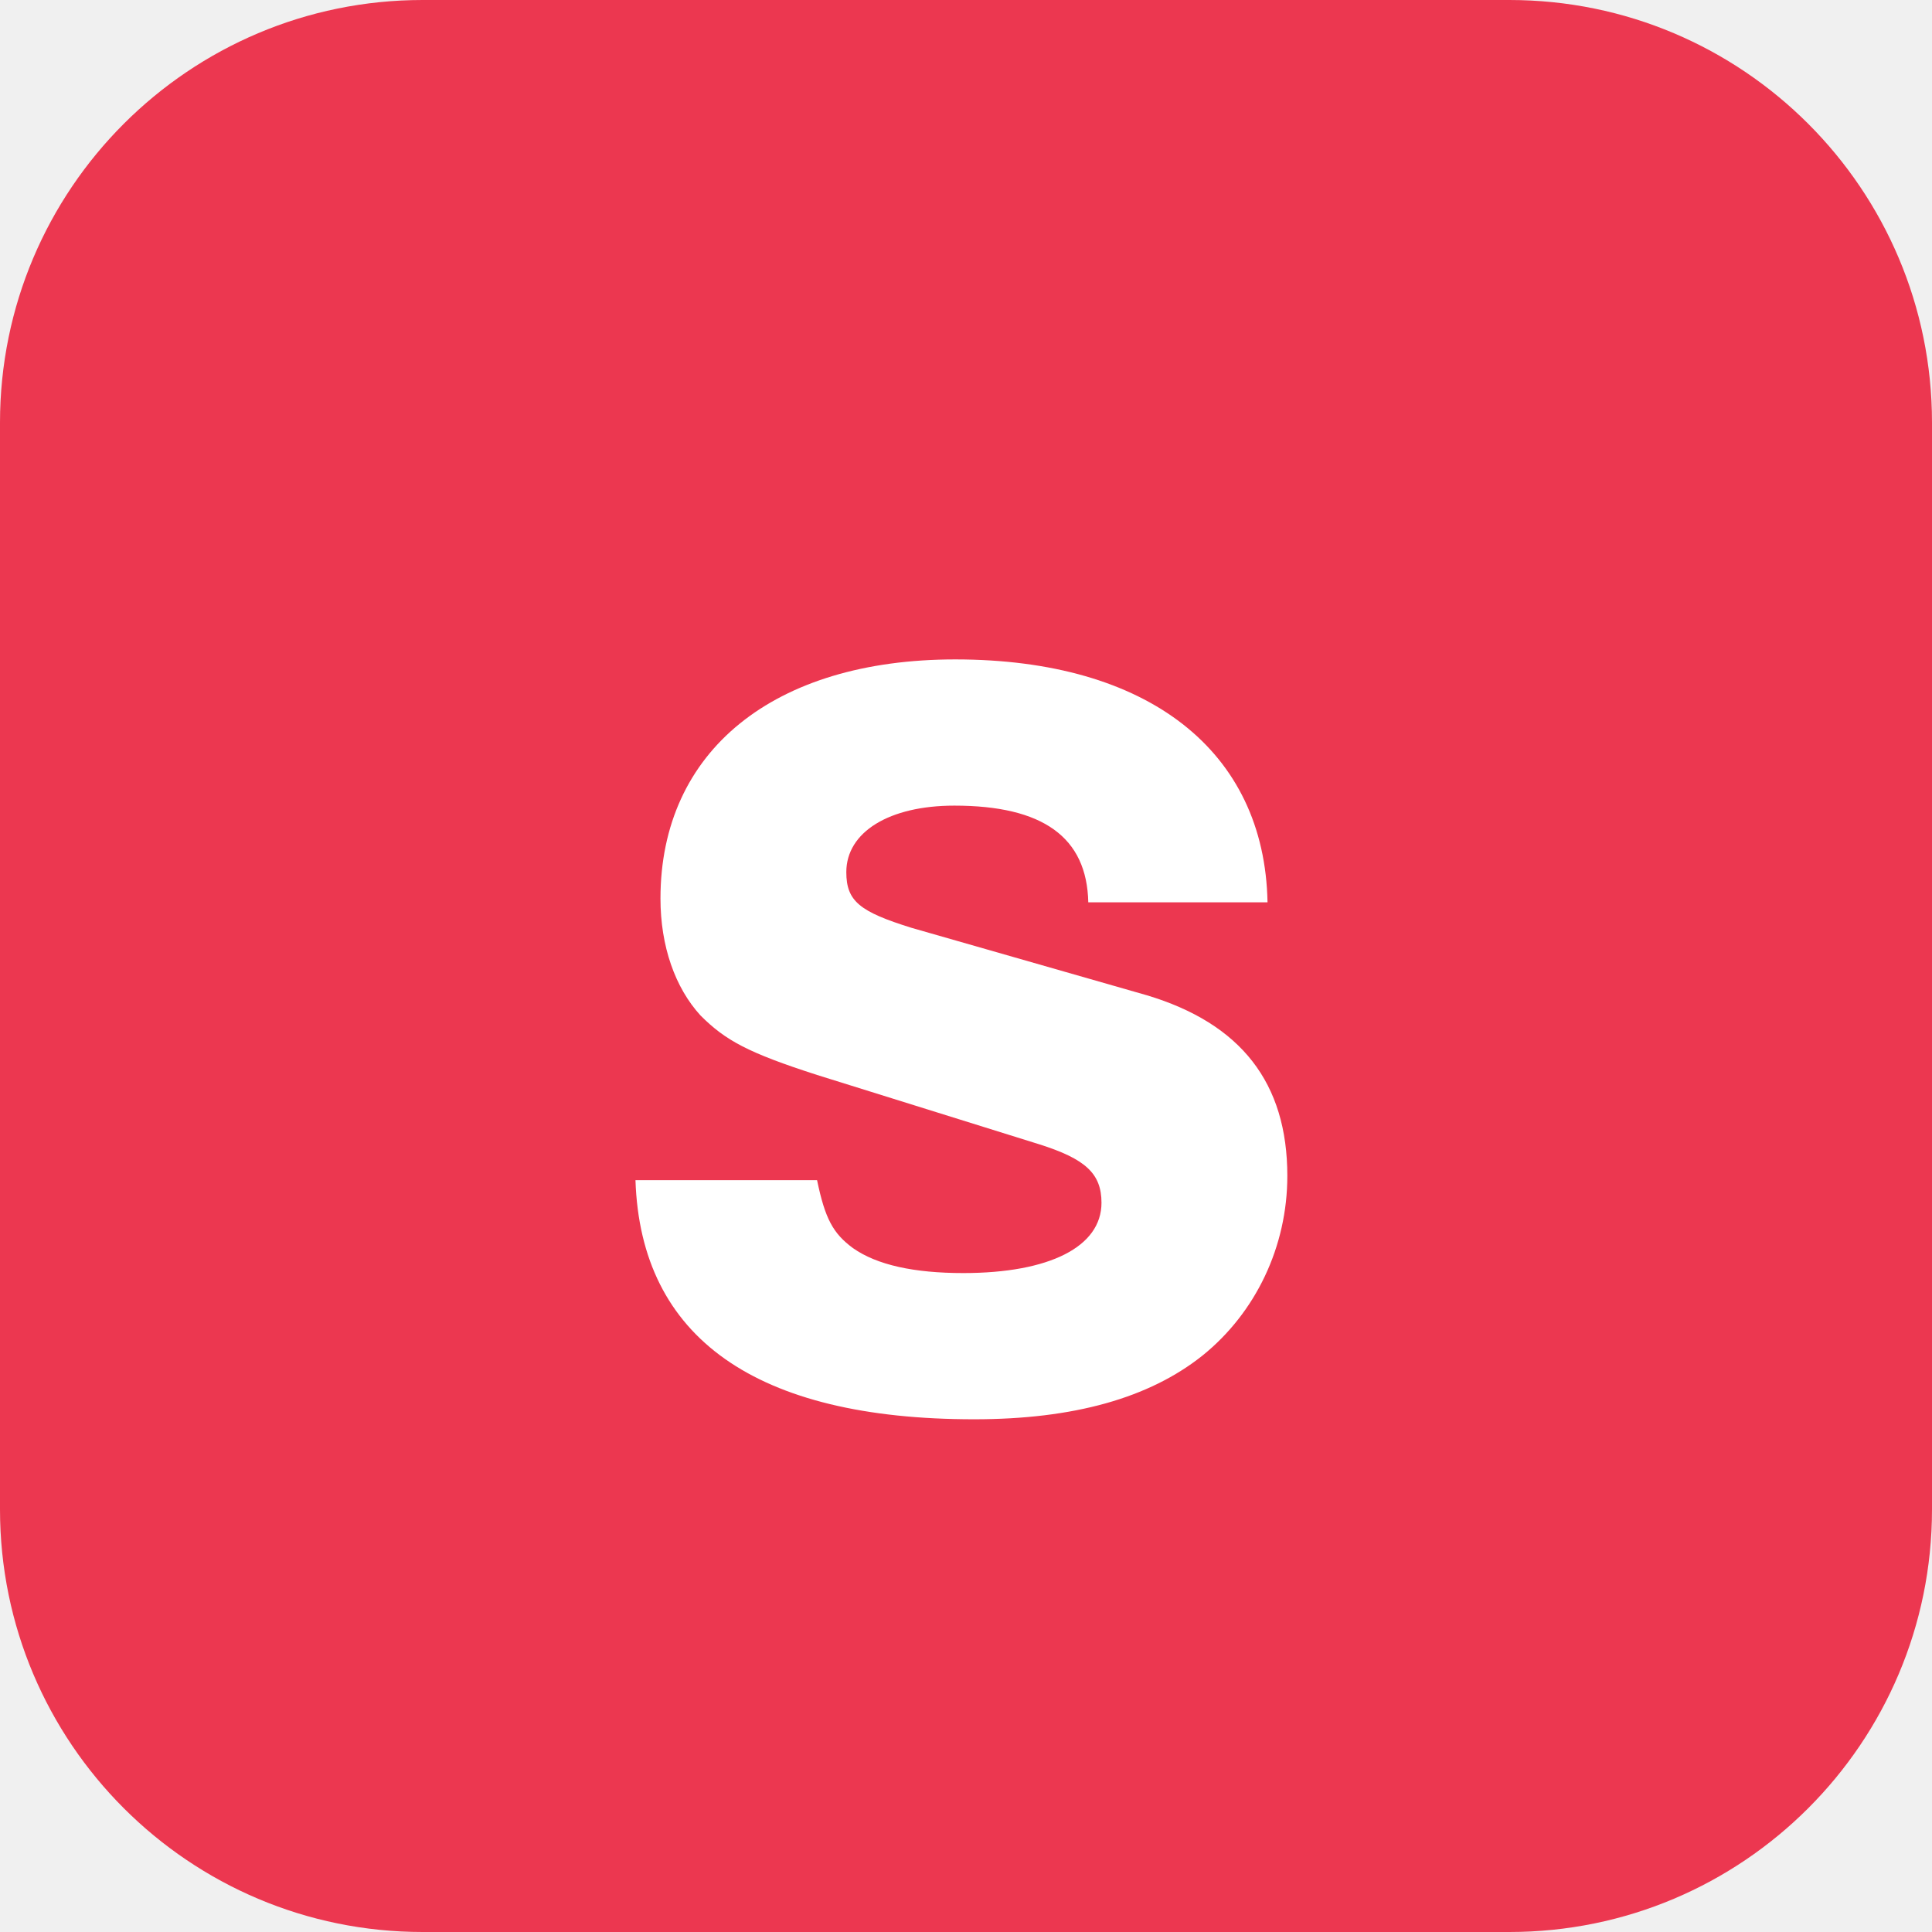
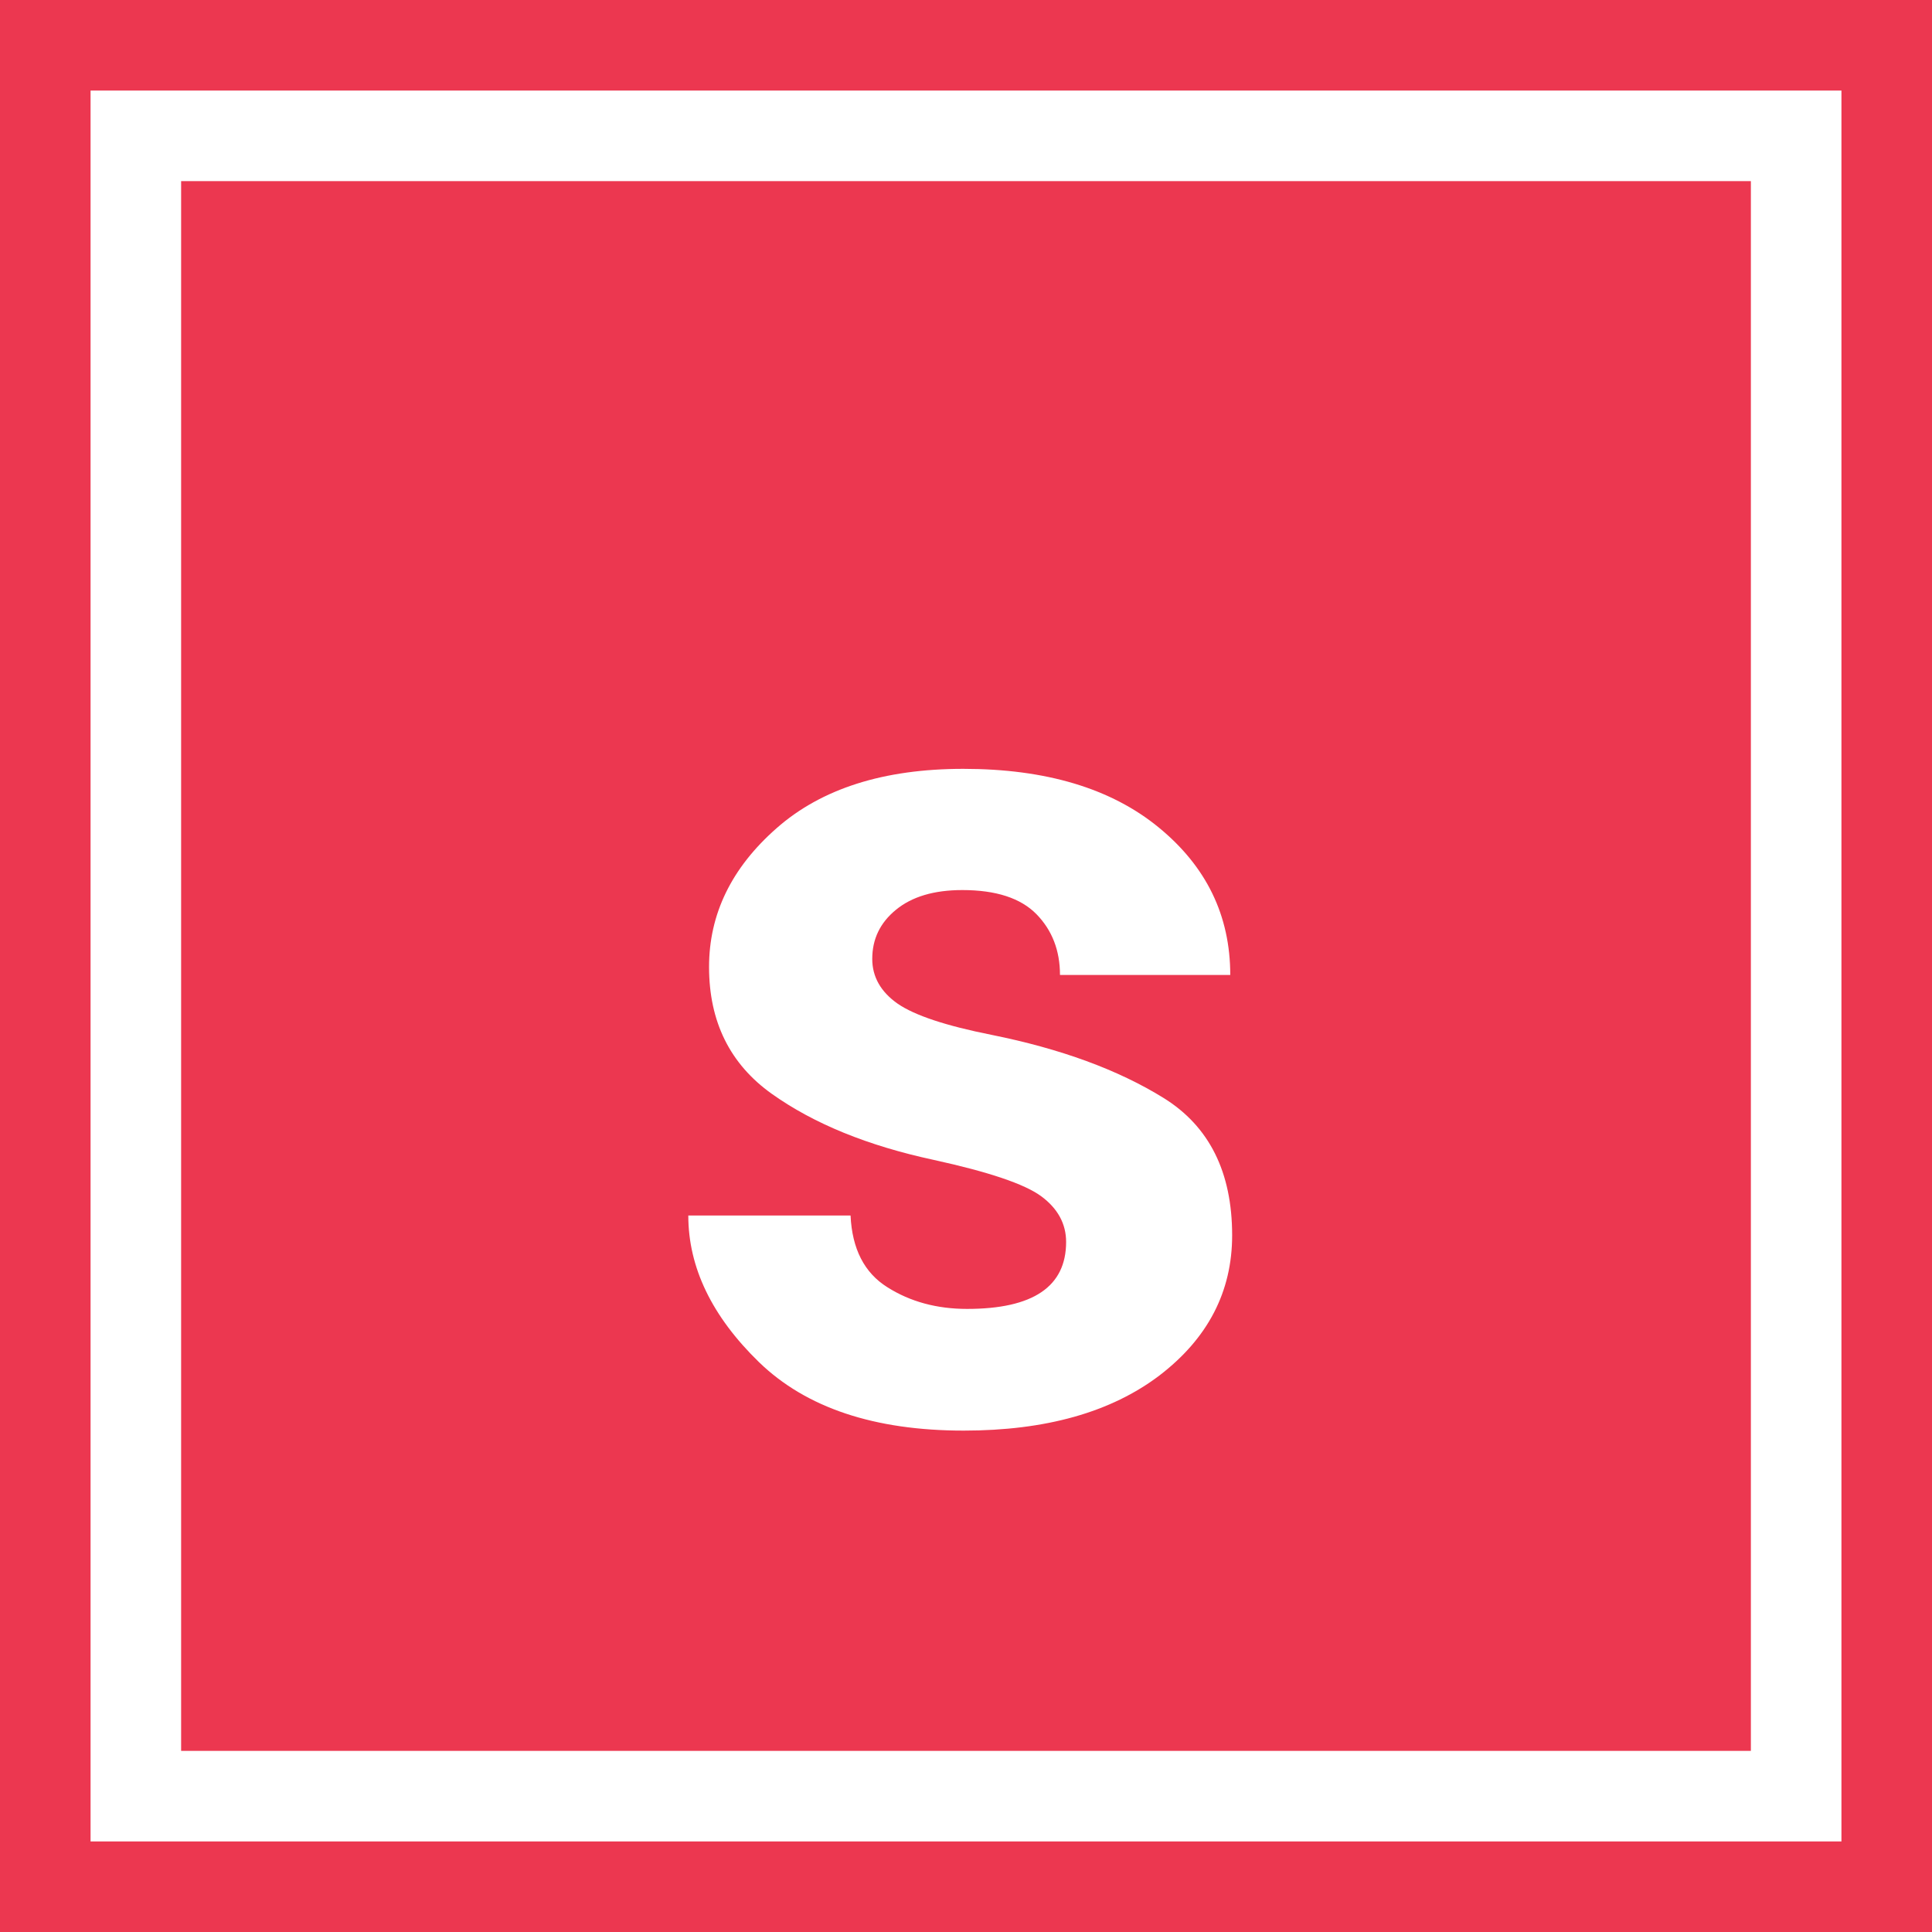
<svg xmlns="http://www.w3.org/2000/svg" viewBox="0 0 64 64" width="64" height="64">
-   <rect width="64" height="64" rx="14" fill="#ec3750" />
-   <text x="32" y="46" text-anchor="middle" font-family="'Plus Jakarta Sans', 'Helvetica Neue', Helvetica, Arial, sans-serif" font-size="44" font-weight="800" fill="#ffffff">s</text>
+   <rect width="64" height="64" fill="#ec3750" />
+   <rect x="4.5" y="4.5" width="55" height="55" fill="none" stroke="#ffffff" stroke-width="3" />
+   <text x="32" y="47" text-anchor="middle" font-family="-apple-system, BlinkMacSystemFont, 'Segoe UI', Roboto, 'Helvetica Neue', Arial, sans-serif" font-size="40" font-weight="700" fill="#ffffff">s</text>
</svg>
